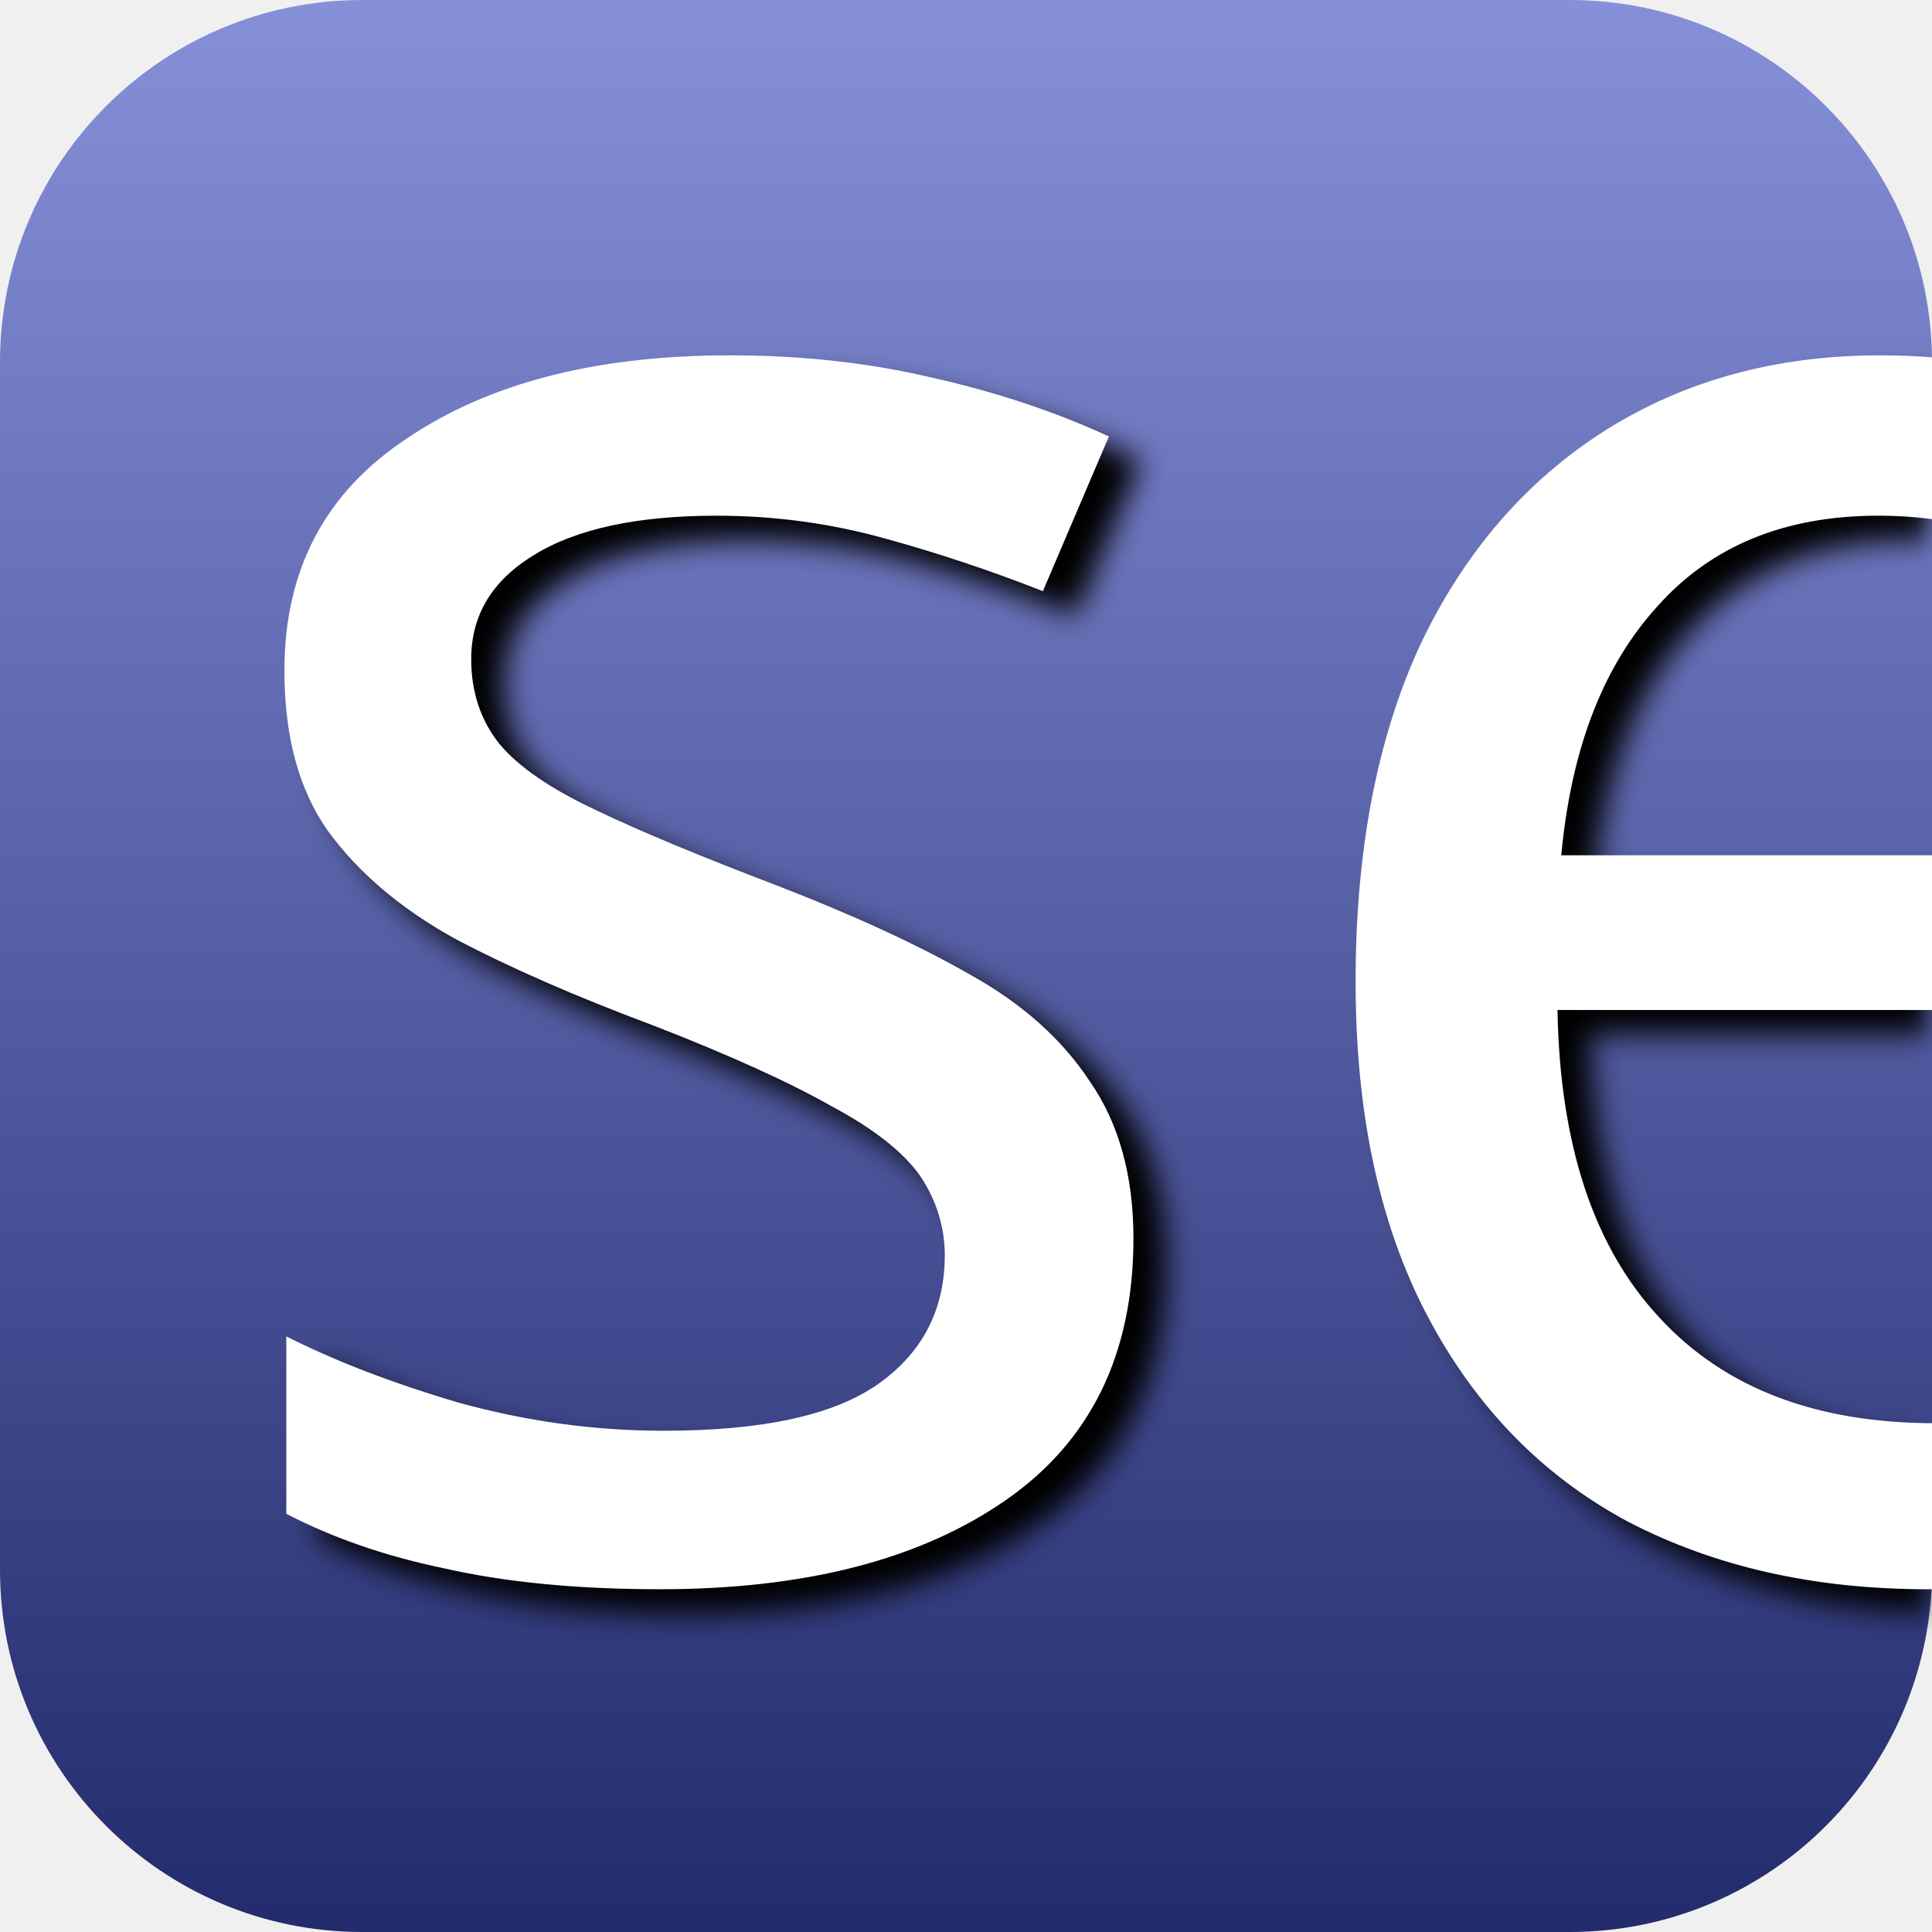
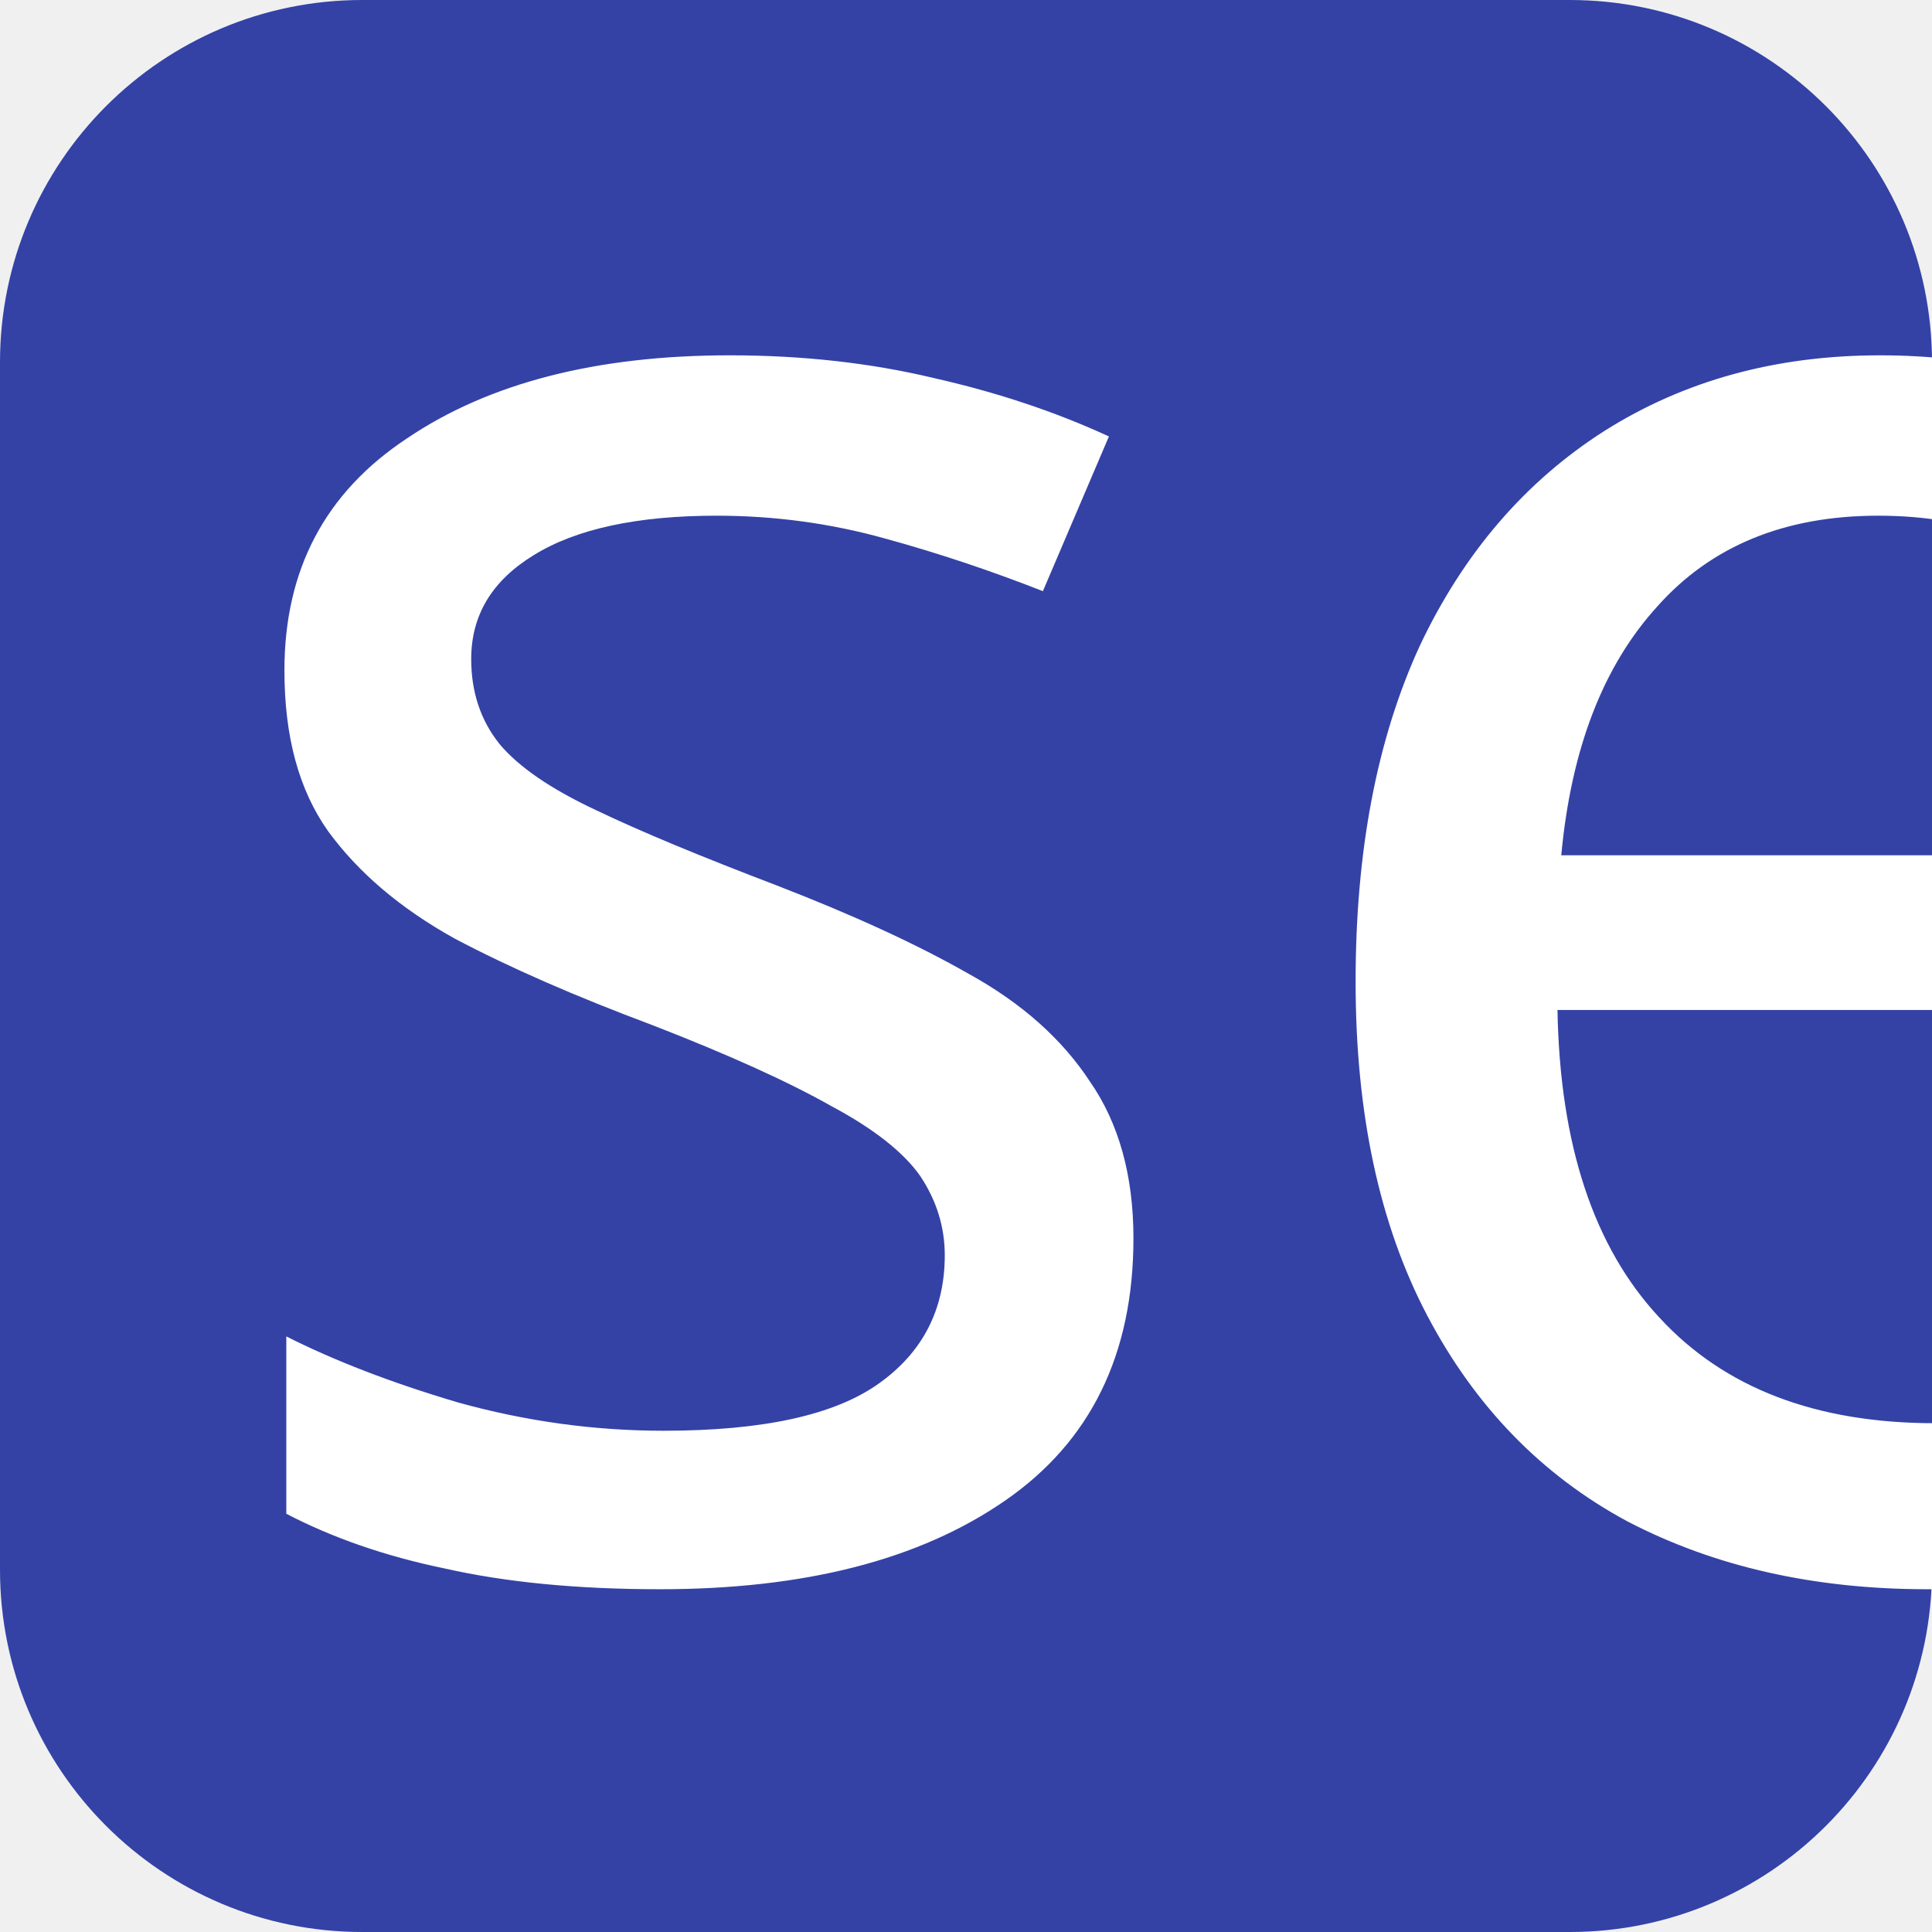
- <svg xmlns="http://www.w3.org/2000/svg" xmlns:xlink="http://www.w3.org/1999/xlink" width="16" height="16" id="svg2" version="1.1">
+ <svg xmlns="http://www.w3.org/2000/svg" width="16" height="16" id="svg2" version="1.1">
  <defs id="defs4">
    <linearGradient id="linearGradient3641">
      <stop style="stop-color:#222b6c;stop-opacity:1;" offset="0" id="stop3643" />
      <stop style="stop-color:#8690d9;stop-opacity:1;" offset="1" id="stop3645" />
    </linearGradient>
-     <linearGradient xlink:href="#linearGradient3641" id="linearGradient3647" x1="8" y1="16" x2="8" y2="0" gradientUnits="userSpaceOnUse" />
    <filter id="filter3675">
      <feGaussianBlur stdDeviation="0.121" id="feGaussianBlur3677" />
    </filter>
  </defs>
  <g id="layer1" transform="translate(0,-1036.362)">
-     <rect style="fill:url(#linearGradient3647);fill-opacity:1;stroke:none" id="rect2867" width="16" height="16" x="0" y="0" transform="translate(0,1036.362)" rx="3" ry="3" />
-     <text id="text3655" y="1049.536" x="1.688" style="font-size:73.444px;font-style:normal;font-variant:normal;font-weight:normal;font-stretch:normal;fill:#000000;fill-opacity:1;stroke:none;font-family:'Lobster 1.4';-inkscape-font-specification:'Lobster 1.4,';filter:url(#filter3675)" xml:space="preserve">
-       <tspan style="font-size:18.361px;font-style:normal;font-variant:normal;font-weight:normal;font-stretch:normal;fill:#000000;fill-opacity:1;font-family:'Lobster 1.4';-inkscape-font-specification:'Lobster 1.4,'" y="1049.536" x="1.688" id="tspan3657">se</tspan>
-     </text>
+     <rect style="fill:#3442a6;fill-opacity:1;stroke:none" id="rect2867" width="16" height="16" x="0" y="0" transform="translate(0,1036.362)" rx="3" ry="3" />
    <text xml:space="preserve" style="font-size:73.444px;font-style:normal;font-variant:normal;font-weight:normal;font-stretch:normal;fill:#ffffff;fill-opacity:1;stroke:none;font-family:'Lobster 1.4';-inkscape-font-specification:'Lobster 1.4,'" x="1.418" y="1049.336" id="text2834">
      <tspan id="tspan2836" x="1.418" y="1049.336" style="font-size:18.361px;font-style:normal;font-variant:normal;font-weight:normal;font-stretch:normal;font-family:'Lobster 1.4';-inkscape-font-specification:'Lobster 1.4,';fill:#ffffff;fill-opacity:1">se</tspan>
    </text>
  </g>
</svg>
